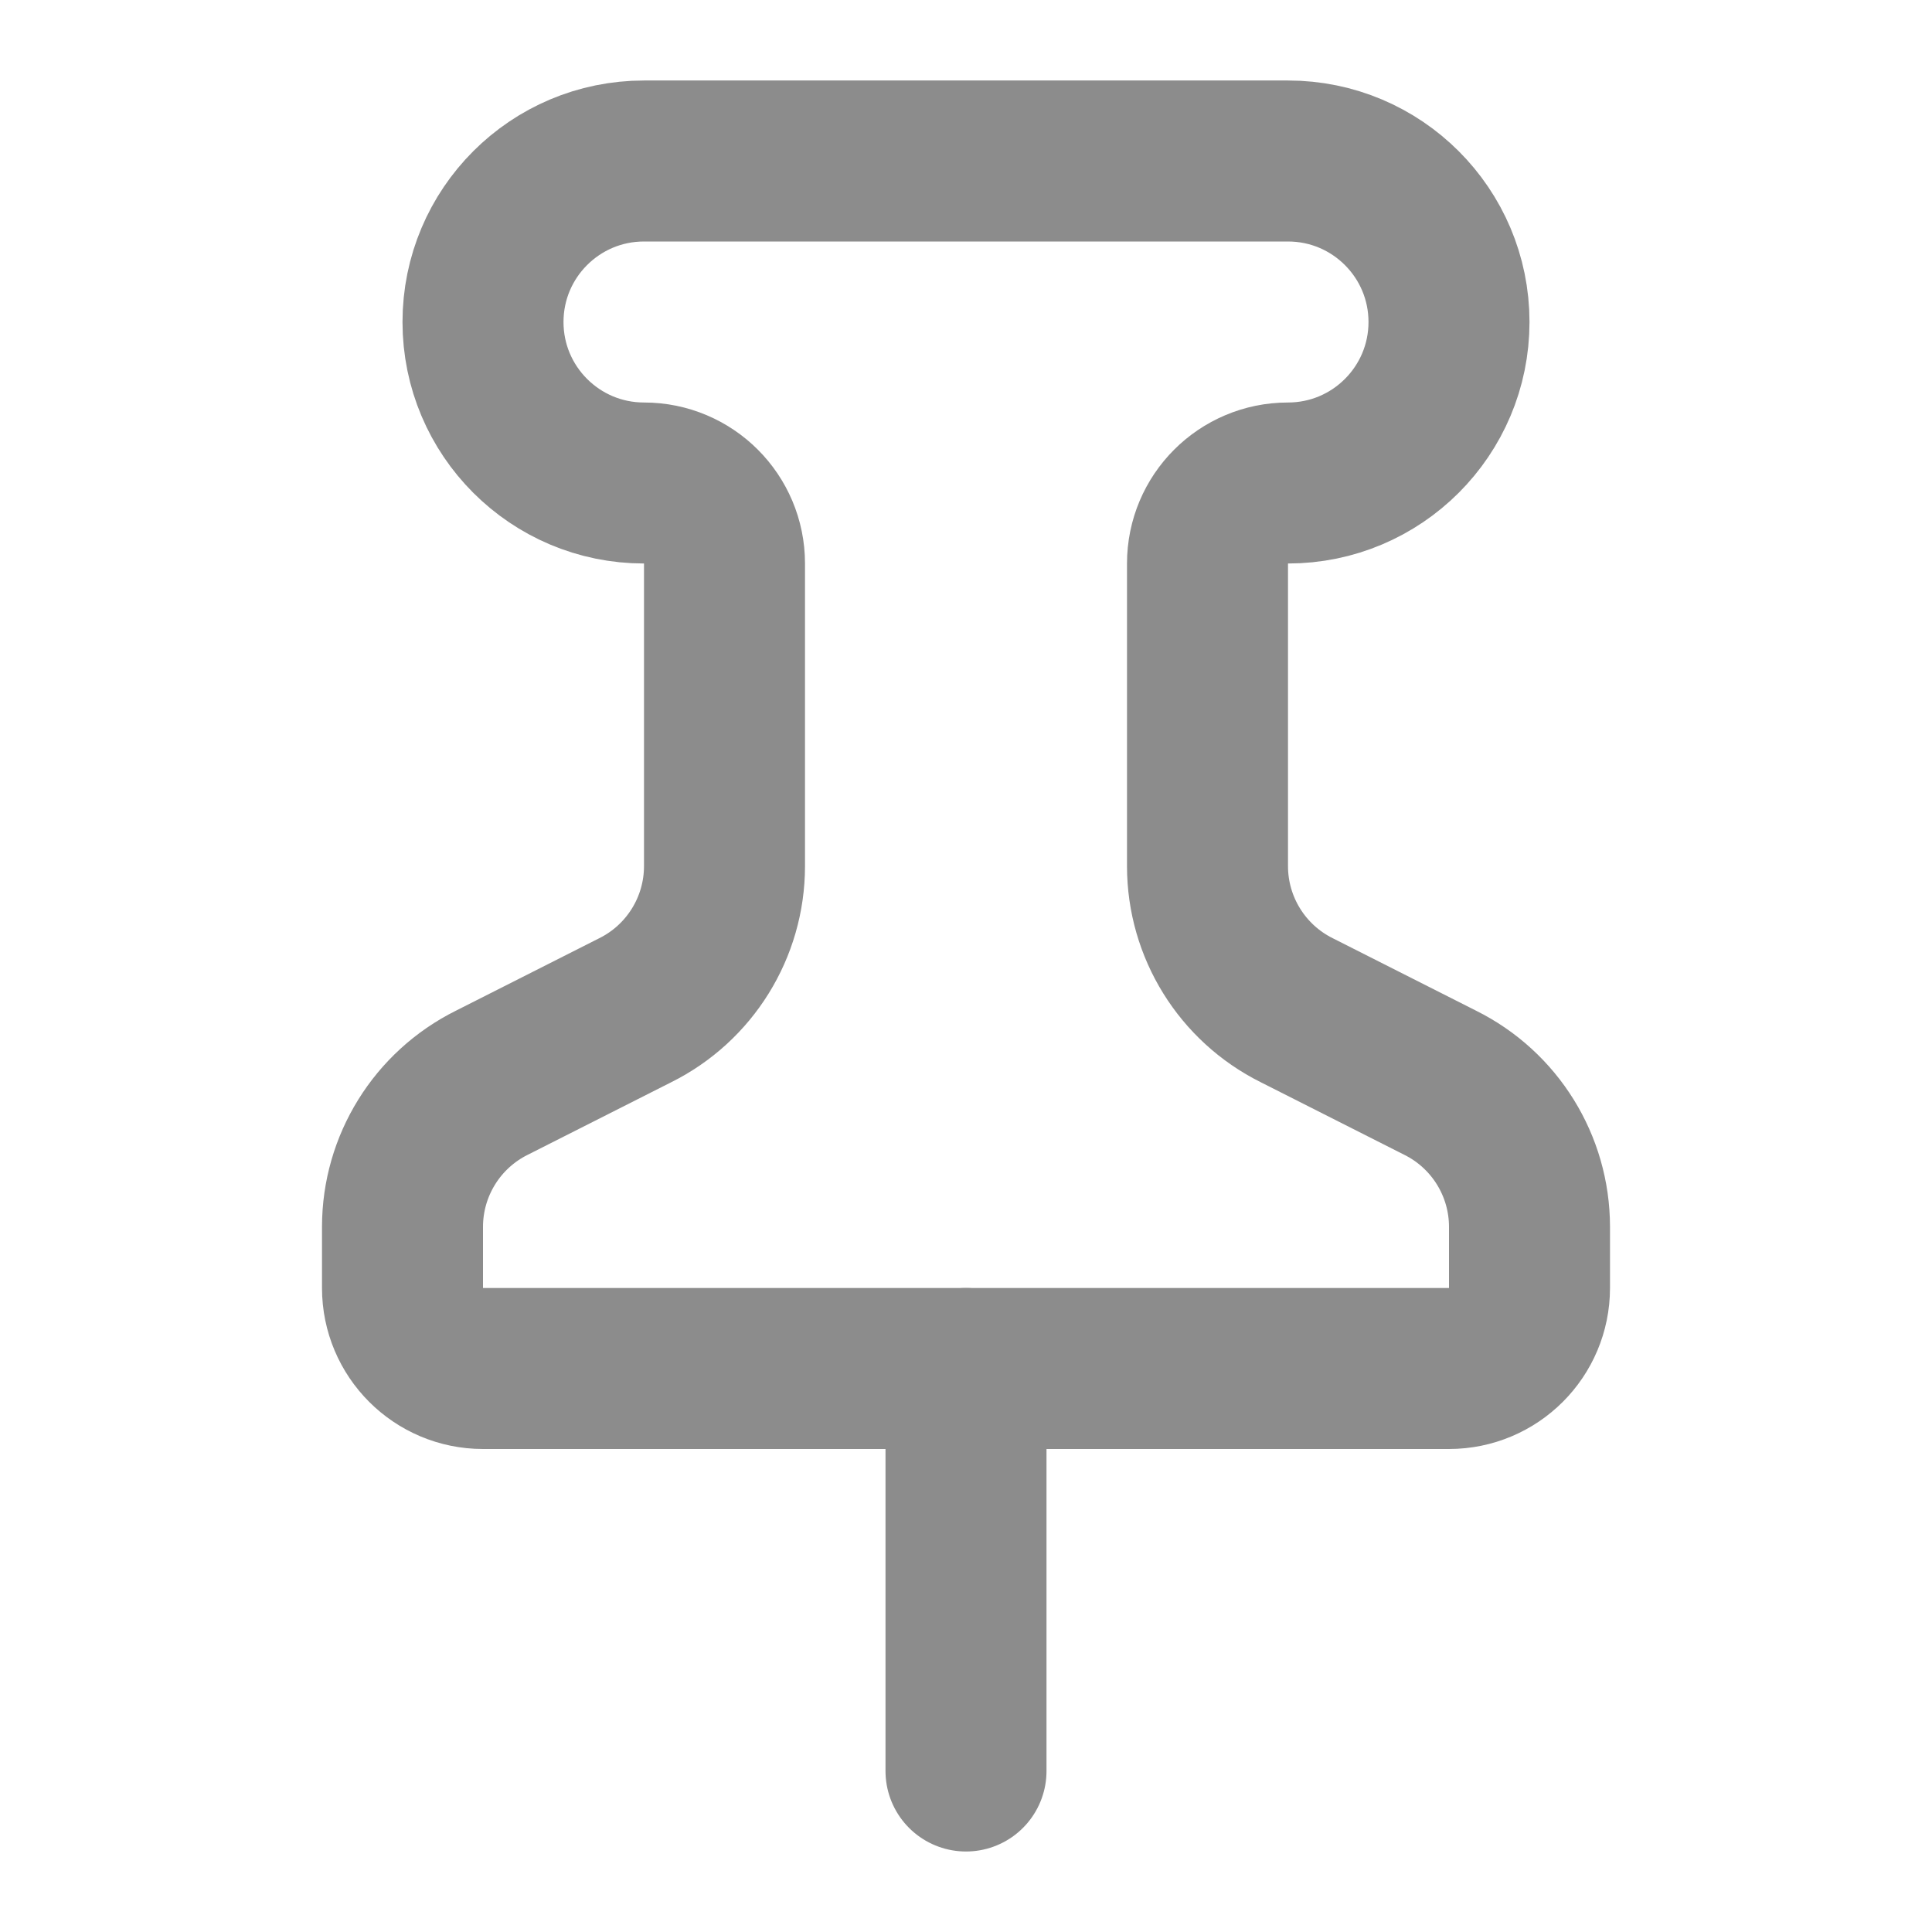
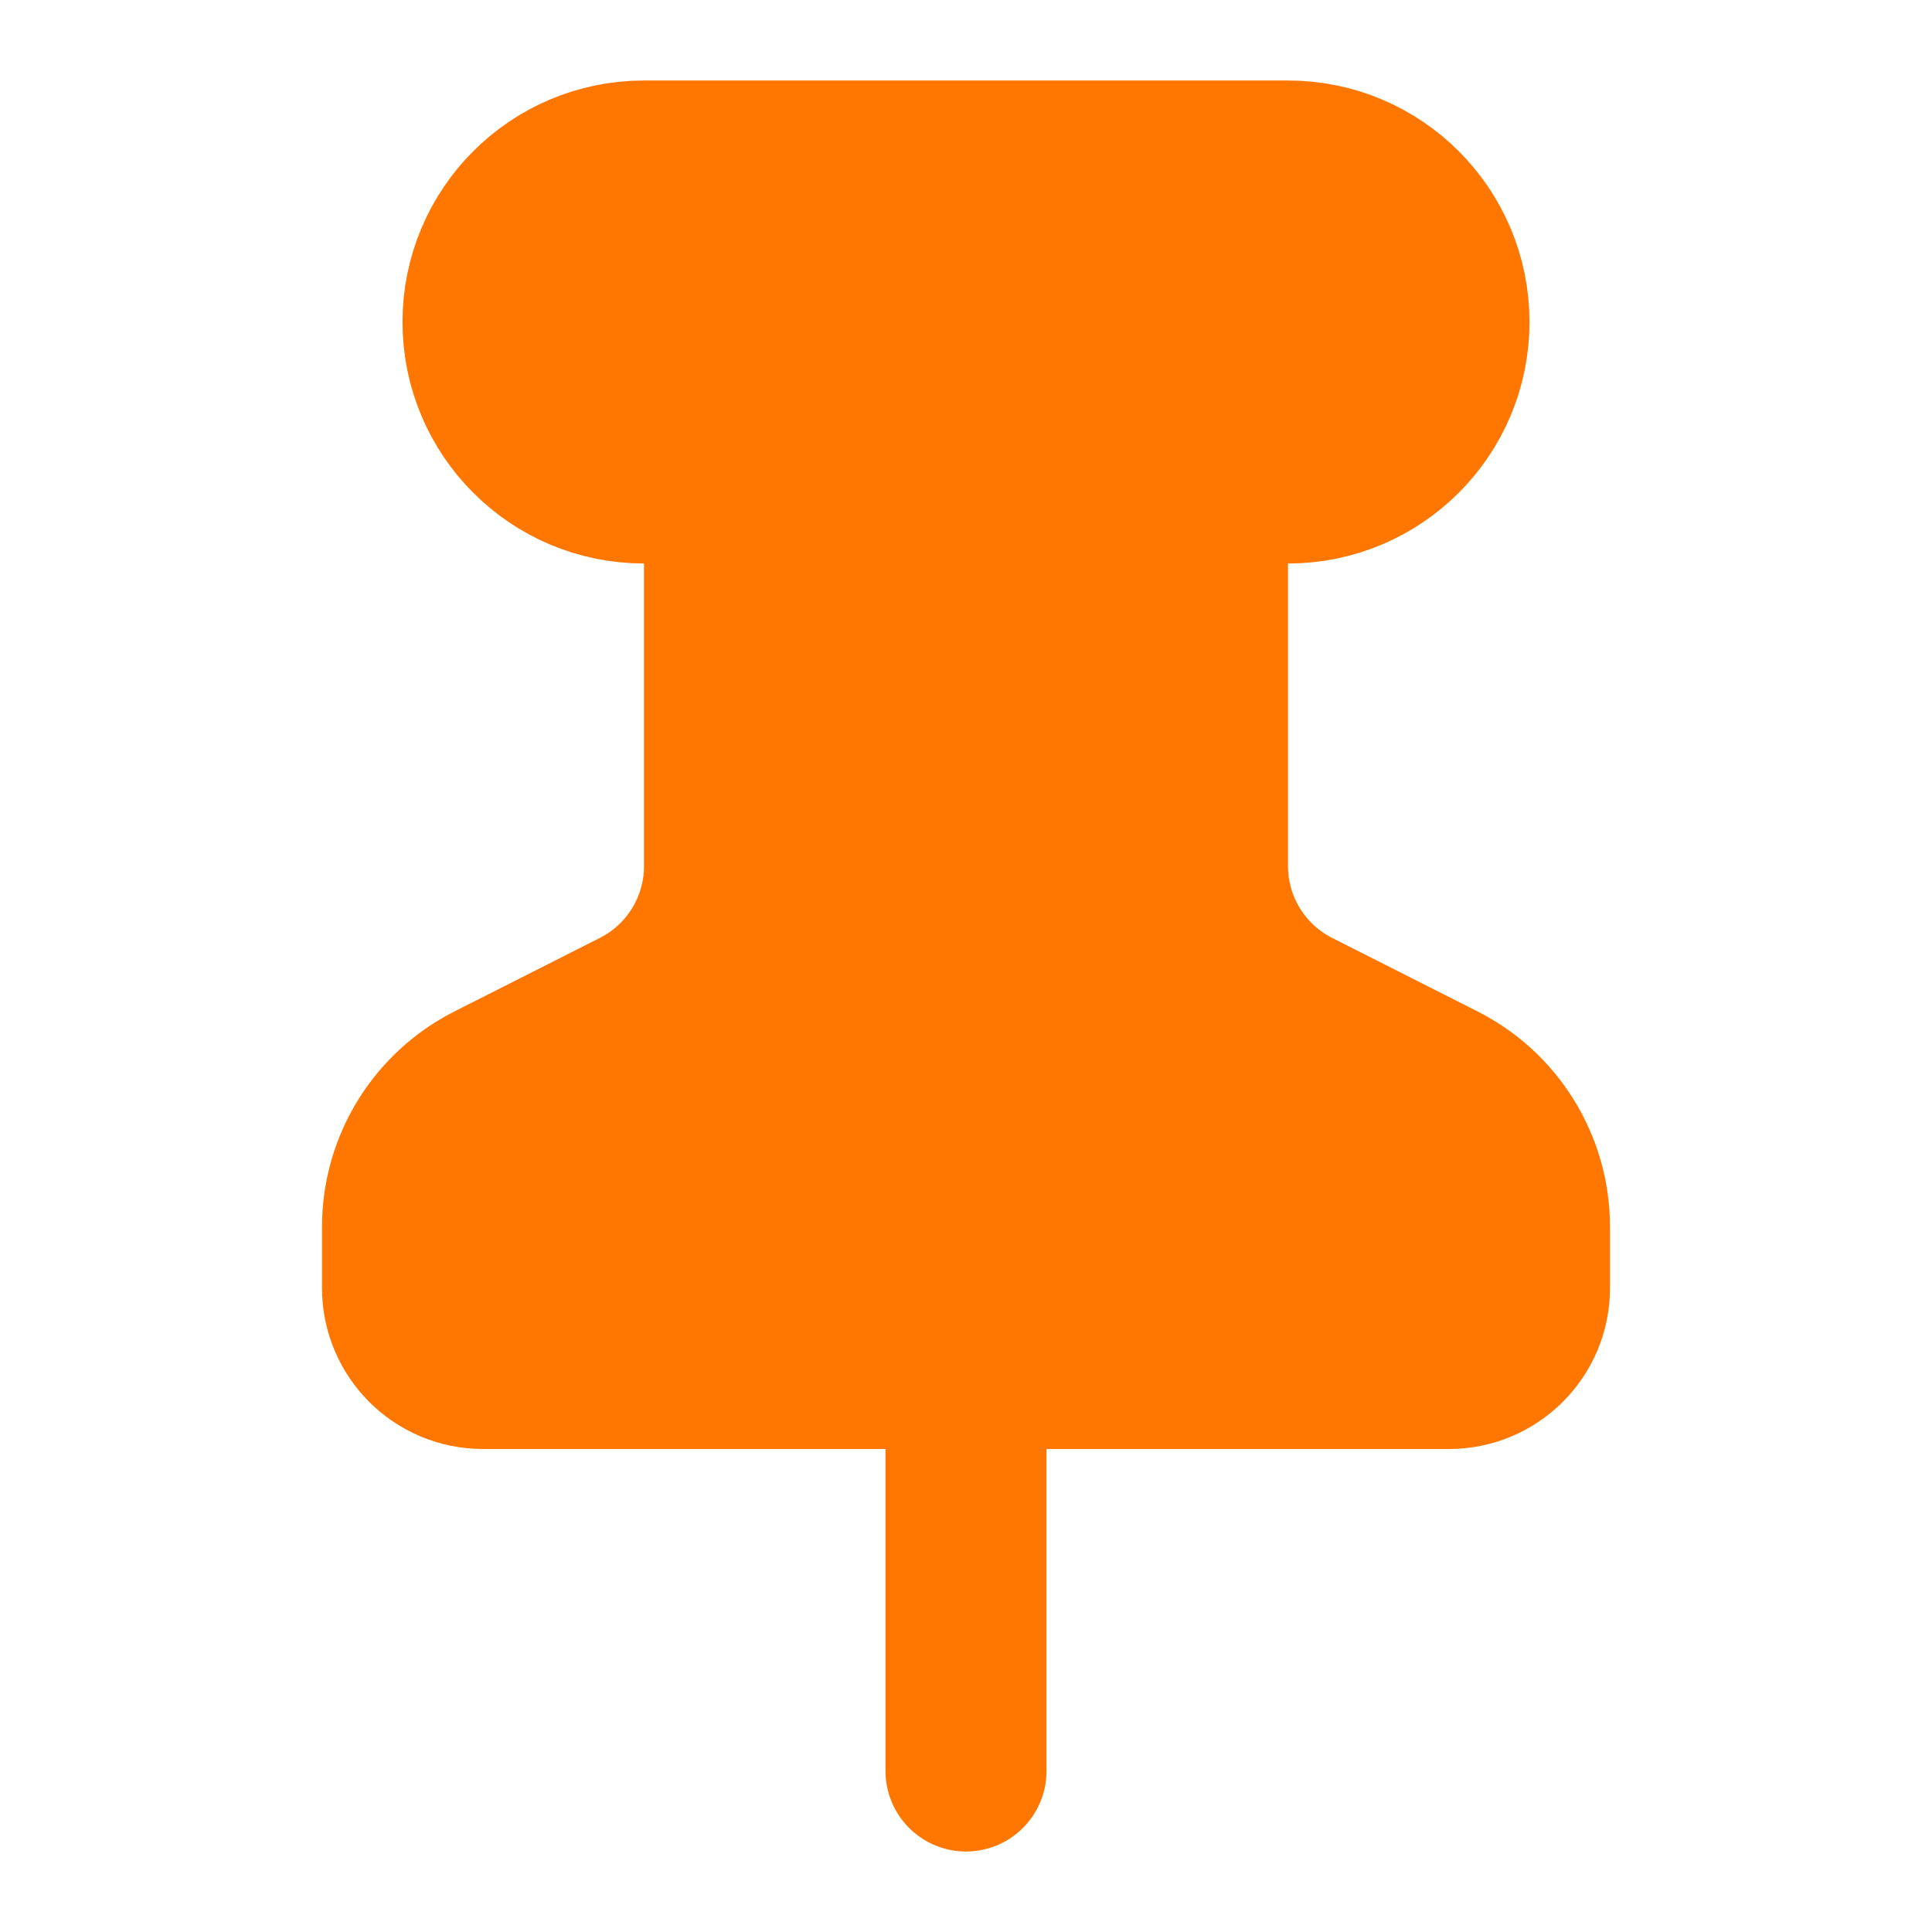
- <svg xmlns="http://www.w3.org/2000/svg" width="24" height="24" viewBox="0 0 24 24" fill="none" stroke="#8c8c8c" stroke-width="2" stroke-linecap="round" stroke-linejoin="round">
+ <svg xmlns="http://www.w3.org/2000/svg" width="24" height="24" viewBox="0 0 24 24" fill="#ff7700" stroke="#ff7700" stroke-width="2" stroke-linecap="round" stroke-linejoin="round">
  <path d="M12 17v5" />
  <path d="M9 10.76a2 2 0 0 1-1.11 1.79l-1.78.9A2 2 0 0 0 5 15.24V16a1 1 0 0 0 1 1h12a1 1 0 0 0 1-1v-.76a2 2 0 0 0-1.11-1.79l-1.78-.9A2 2 0 0 1 15 10.76V7a1 1 0 0 1 1-1 2 2 0 0 0 0-4H8a2 2 0 0 0 0 4 1 1 0 0 1 1 1z" />
</svg>
